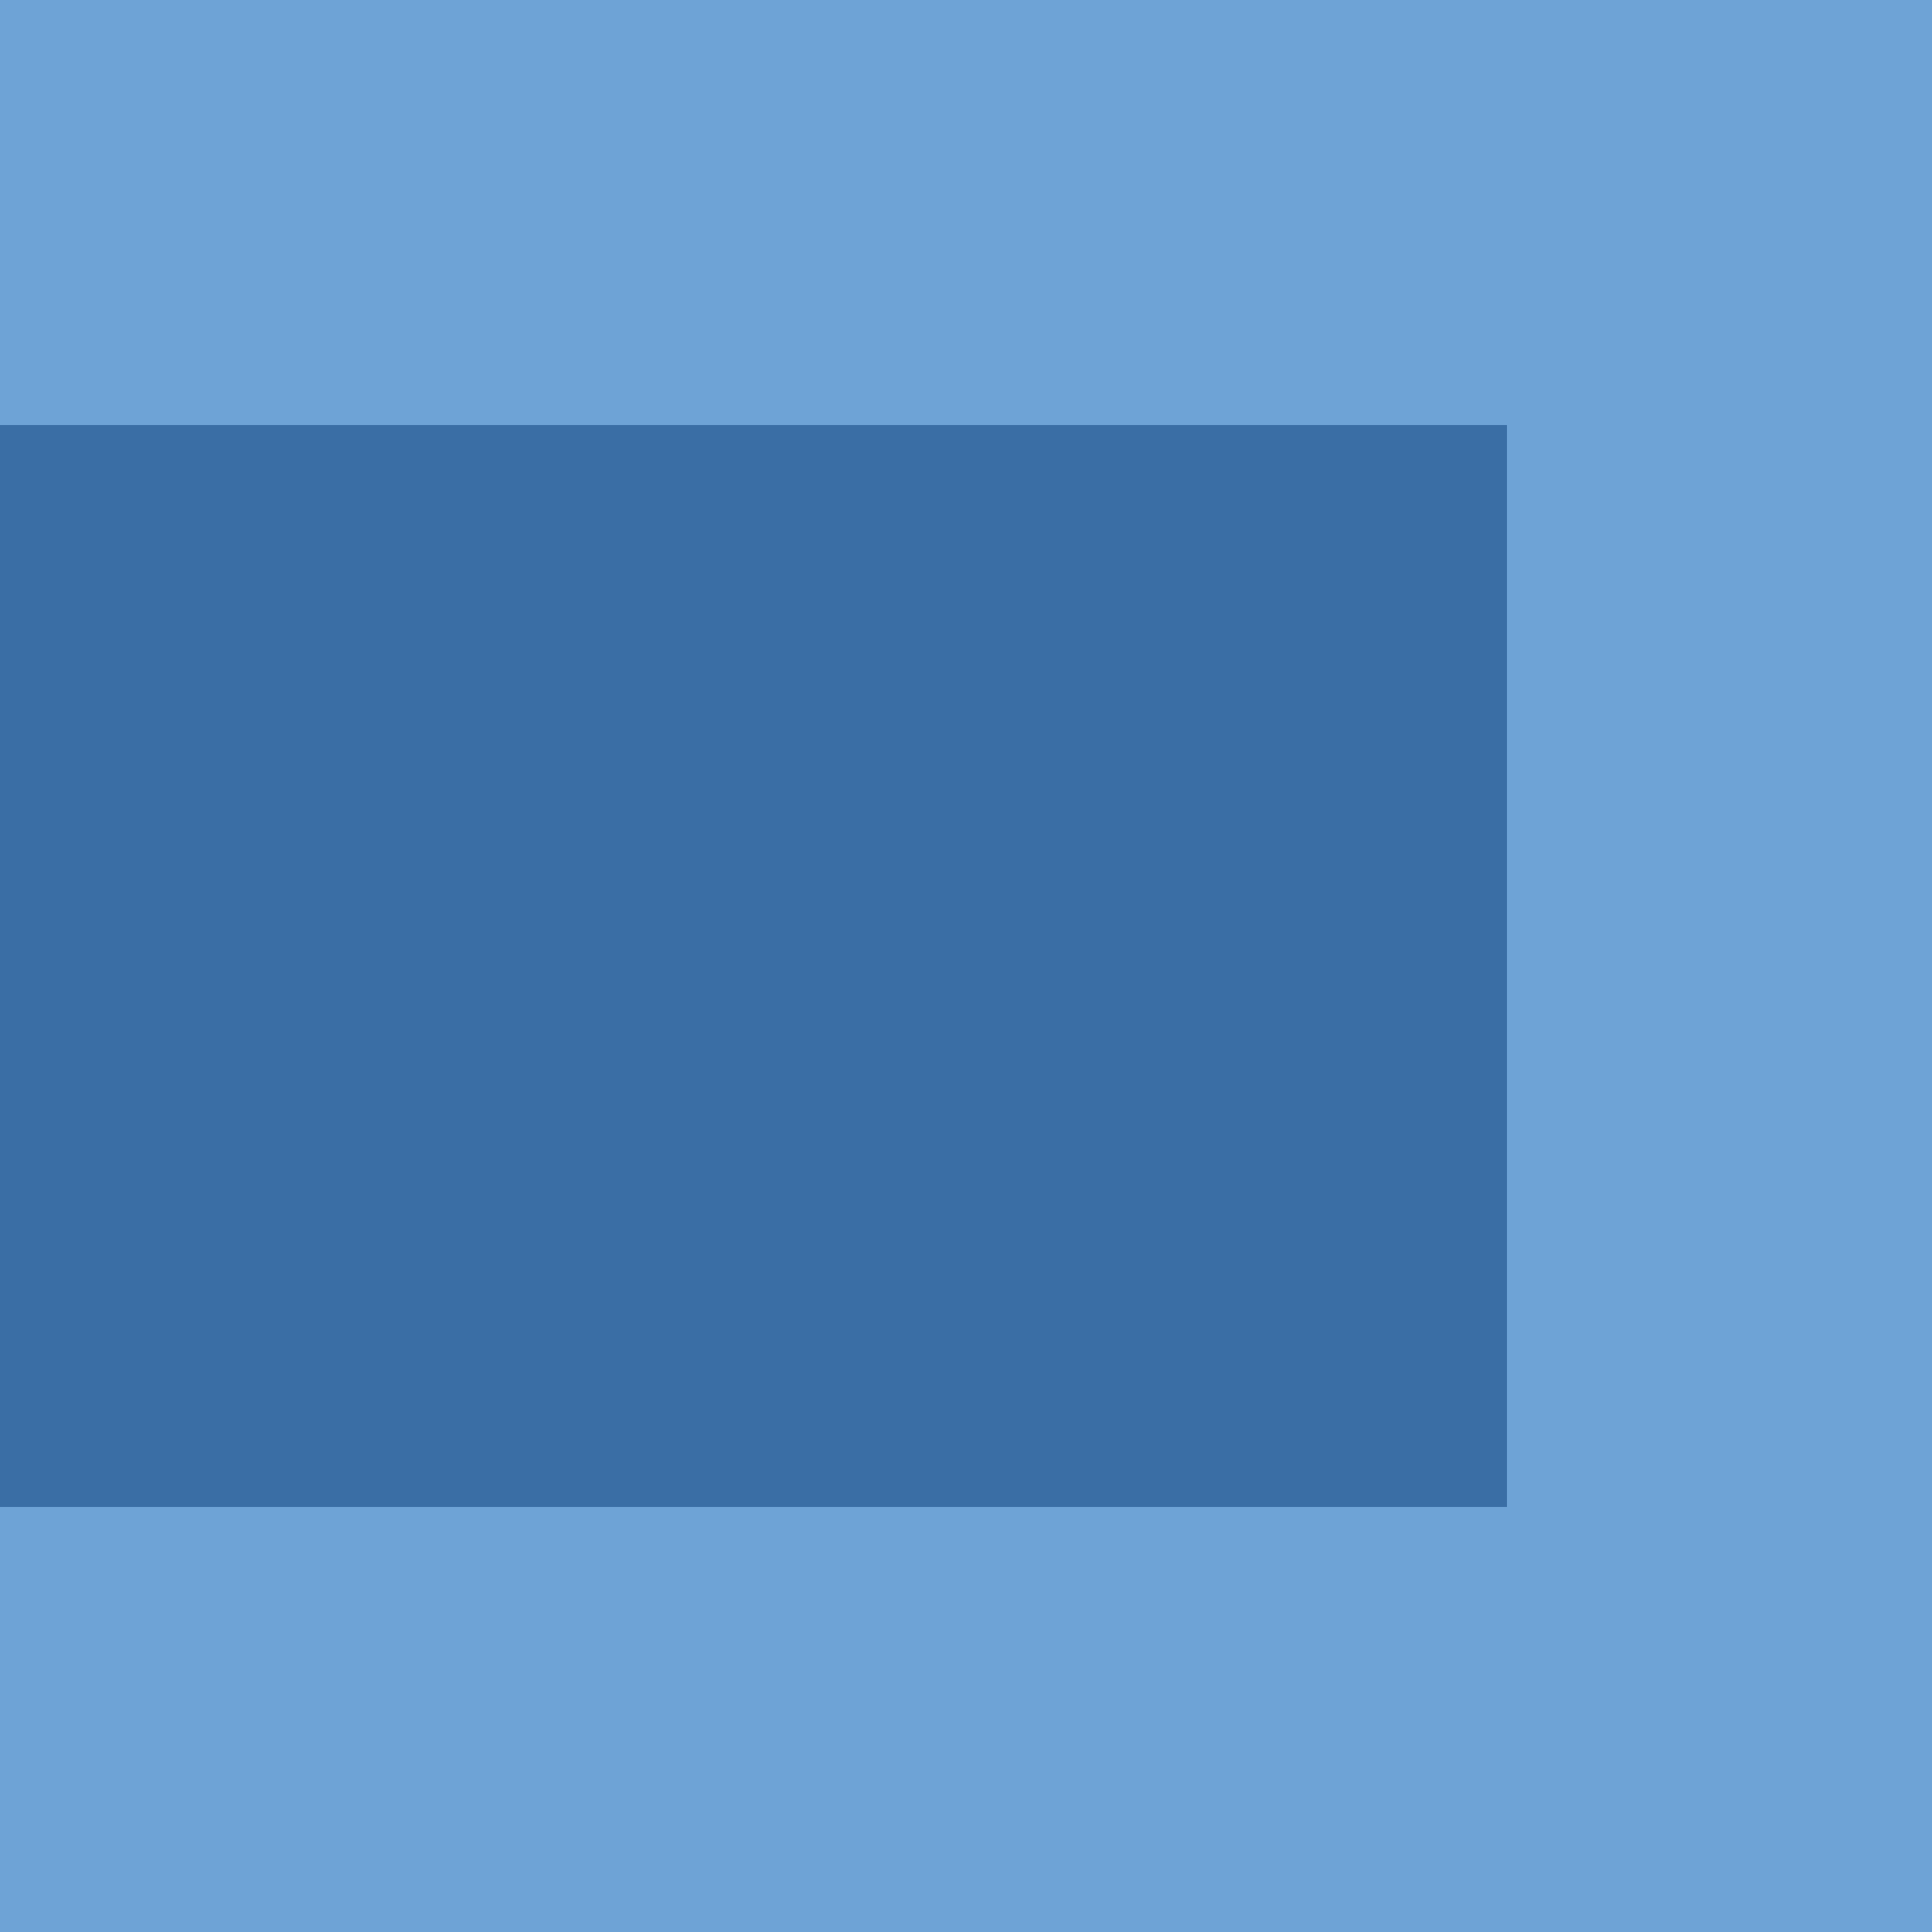
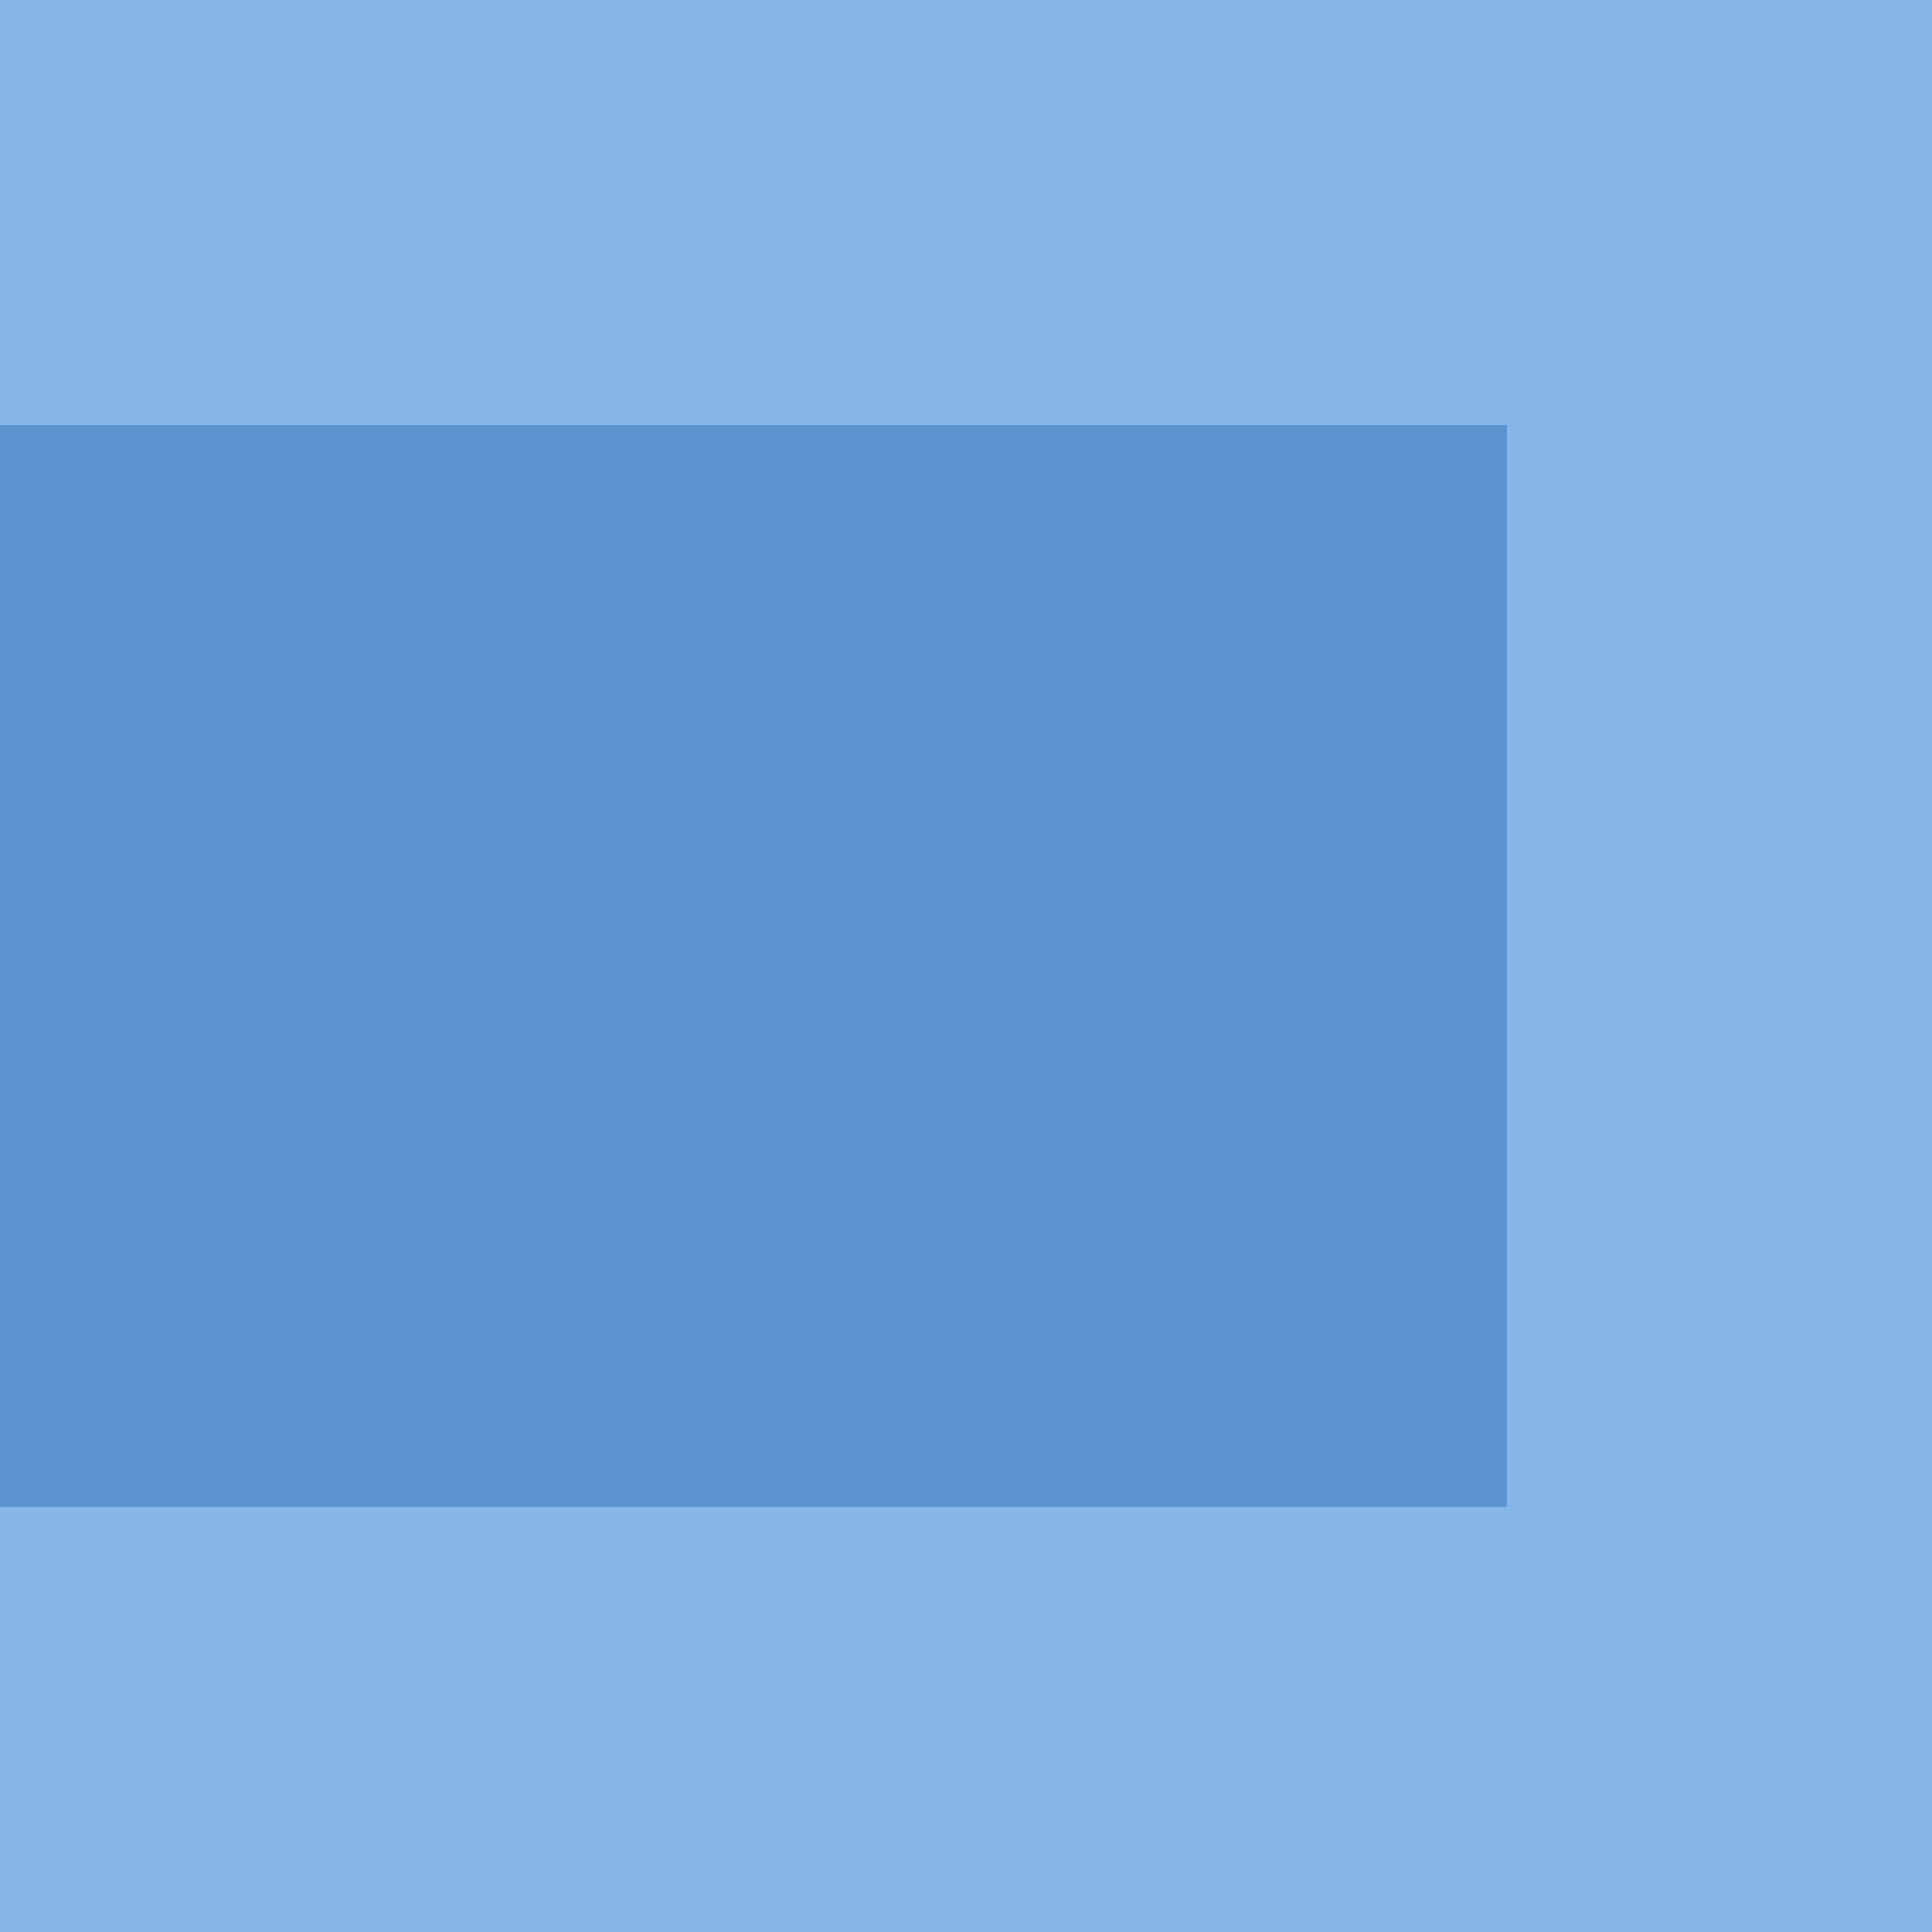
<svg xmlns="http://www.w3.org/2000/svg" viewBox="0 0 100 100">
-   <rect x="0" y="0" width="100" height="100" fill="#3a6ea5" />
-   <rect x="0" y="78" width="100" height="22" fill="#6ea3d6" />
-   <rect x="0" y="0" width="100" height="22" fill="#6ea3d6" />
-   <rect x="78" y="0" width="22" height="100" fill="#6ea3d6" />
+   <rect x="0" y="0" width="100" height="100" fill="#5b93cf" />
+   <rect x="0" y="78" width="100" height="22" fill="#87b7e6" />
+   <rect x="0" y="0" width="100" height="22" fill="#87b7e6" />
+   <rect x="78" y="0" width="22" height="100" fill="#87b7e6" />
</svg>
